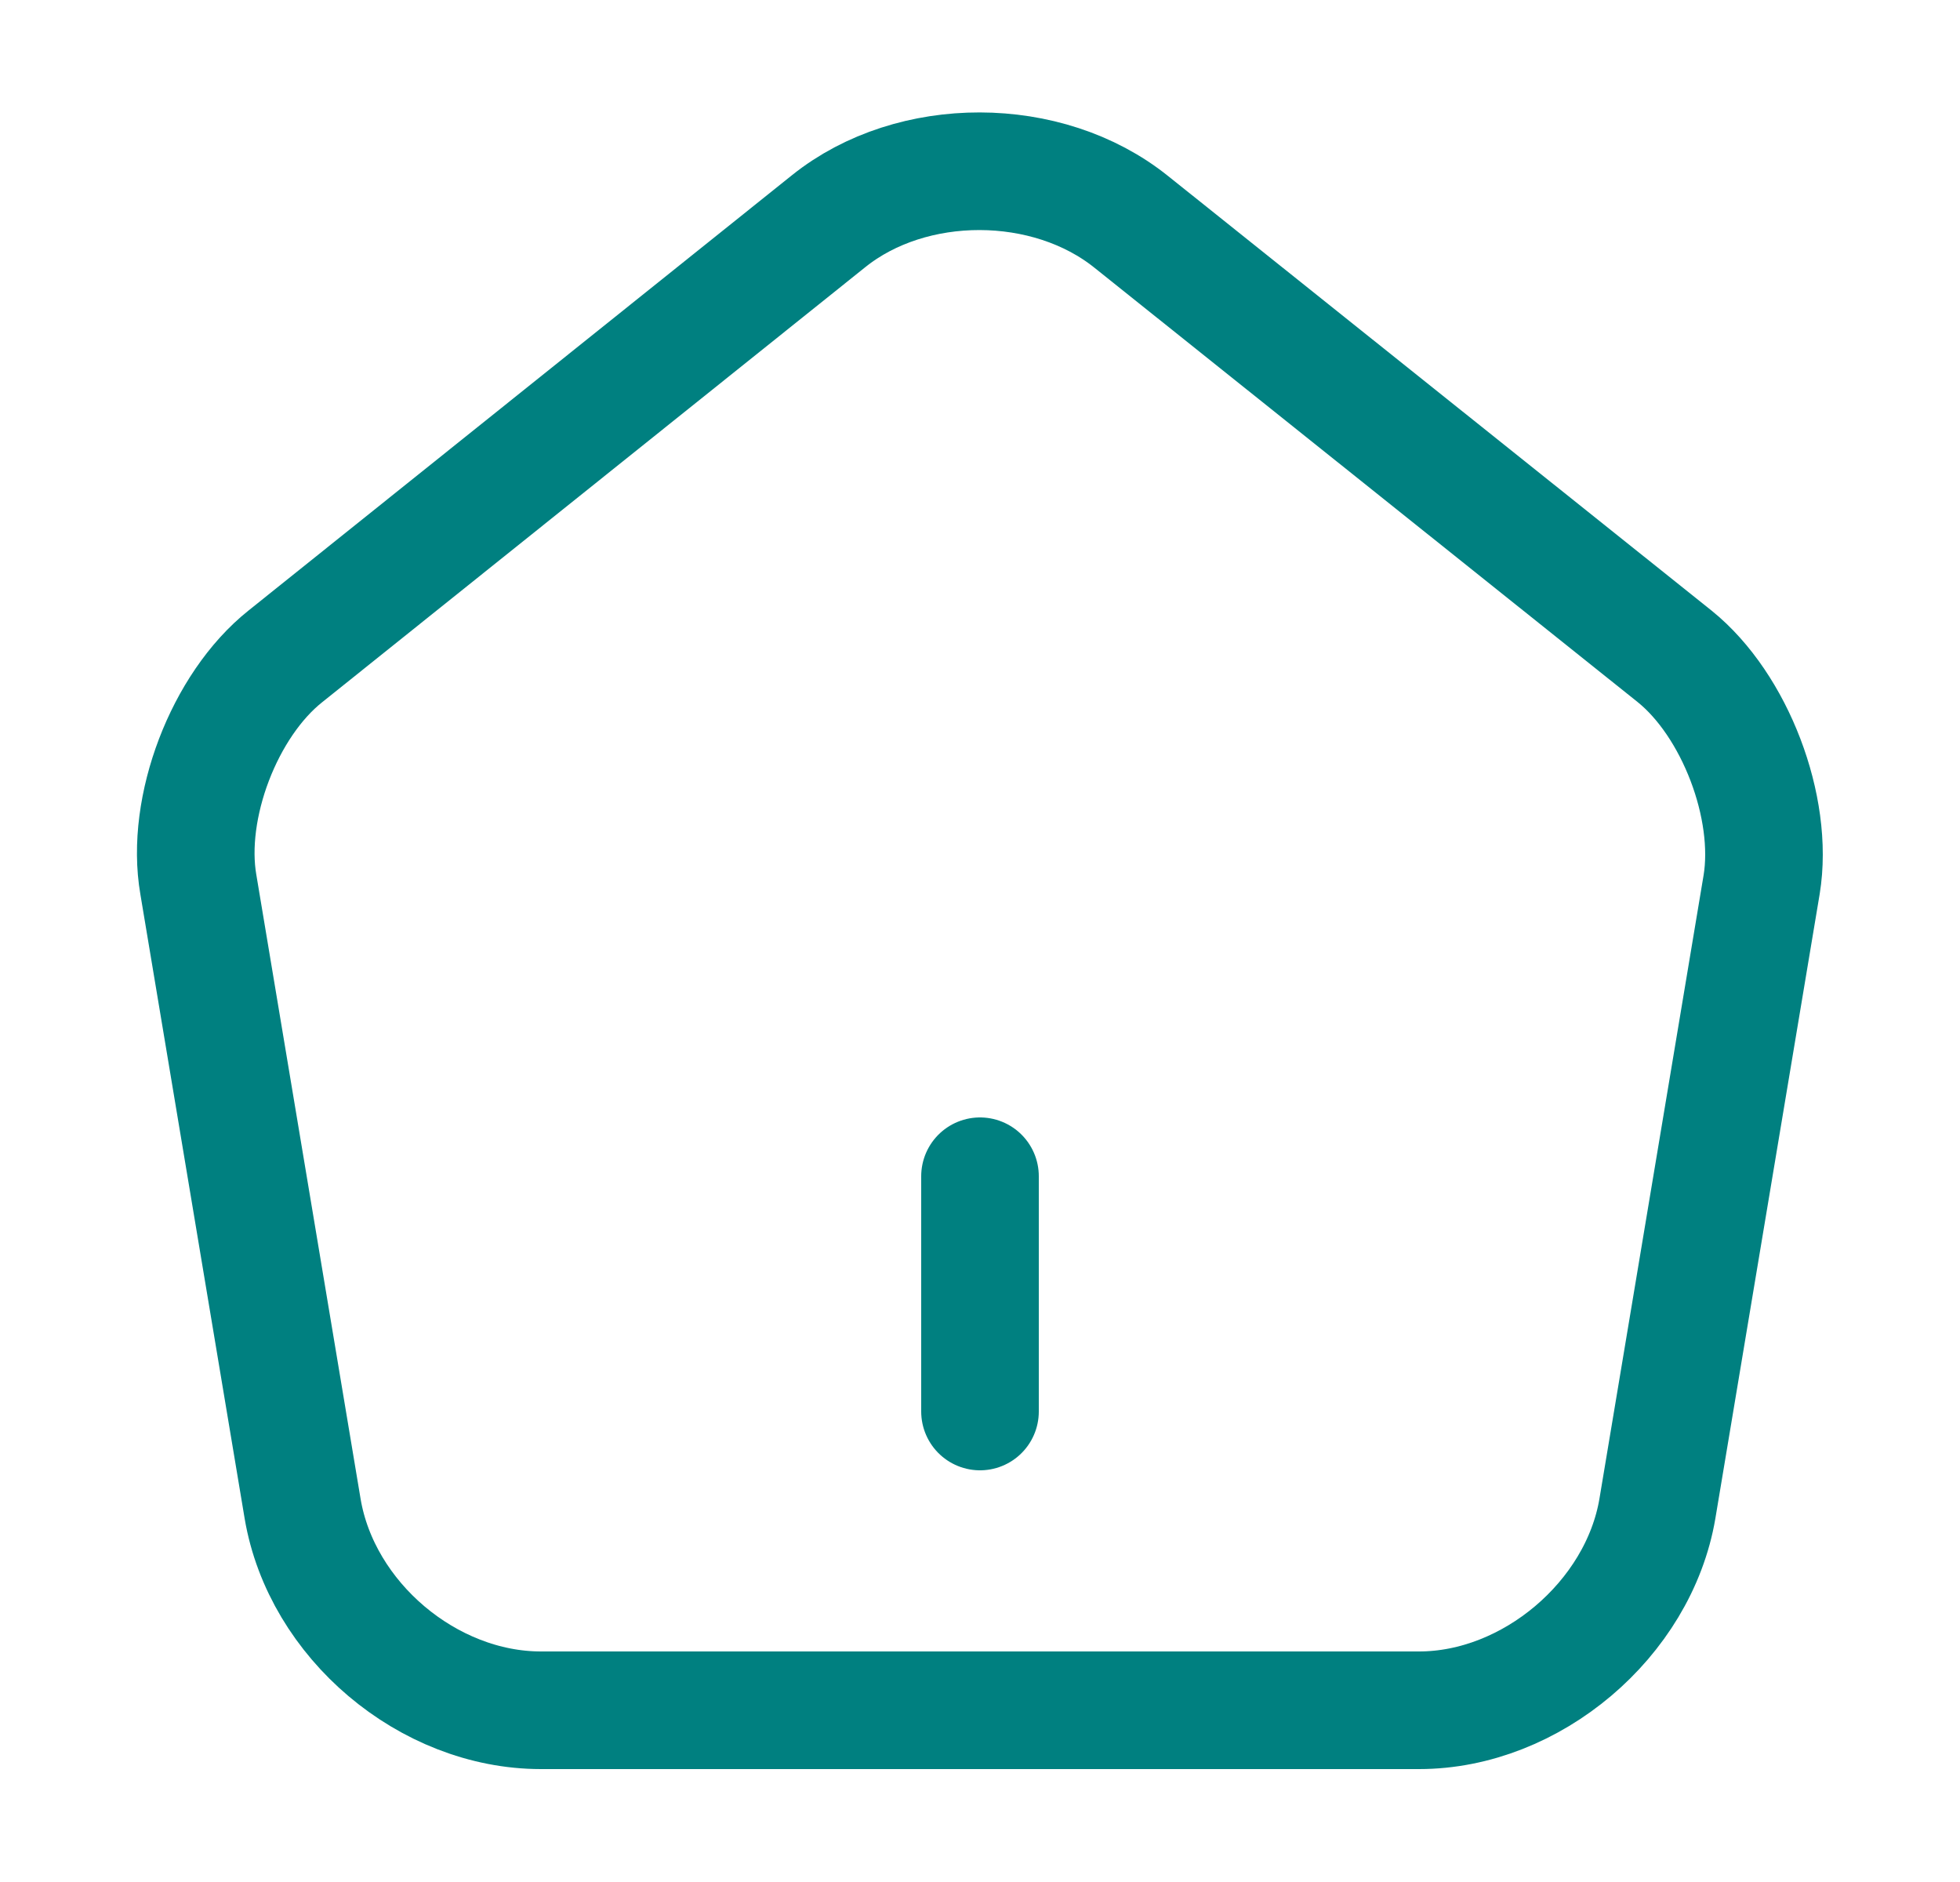
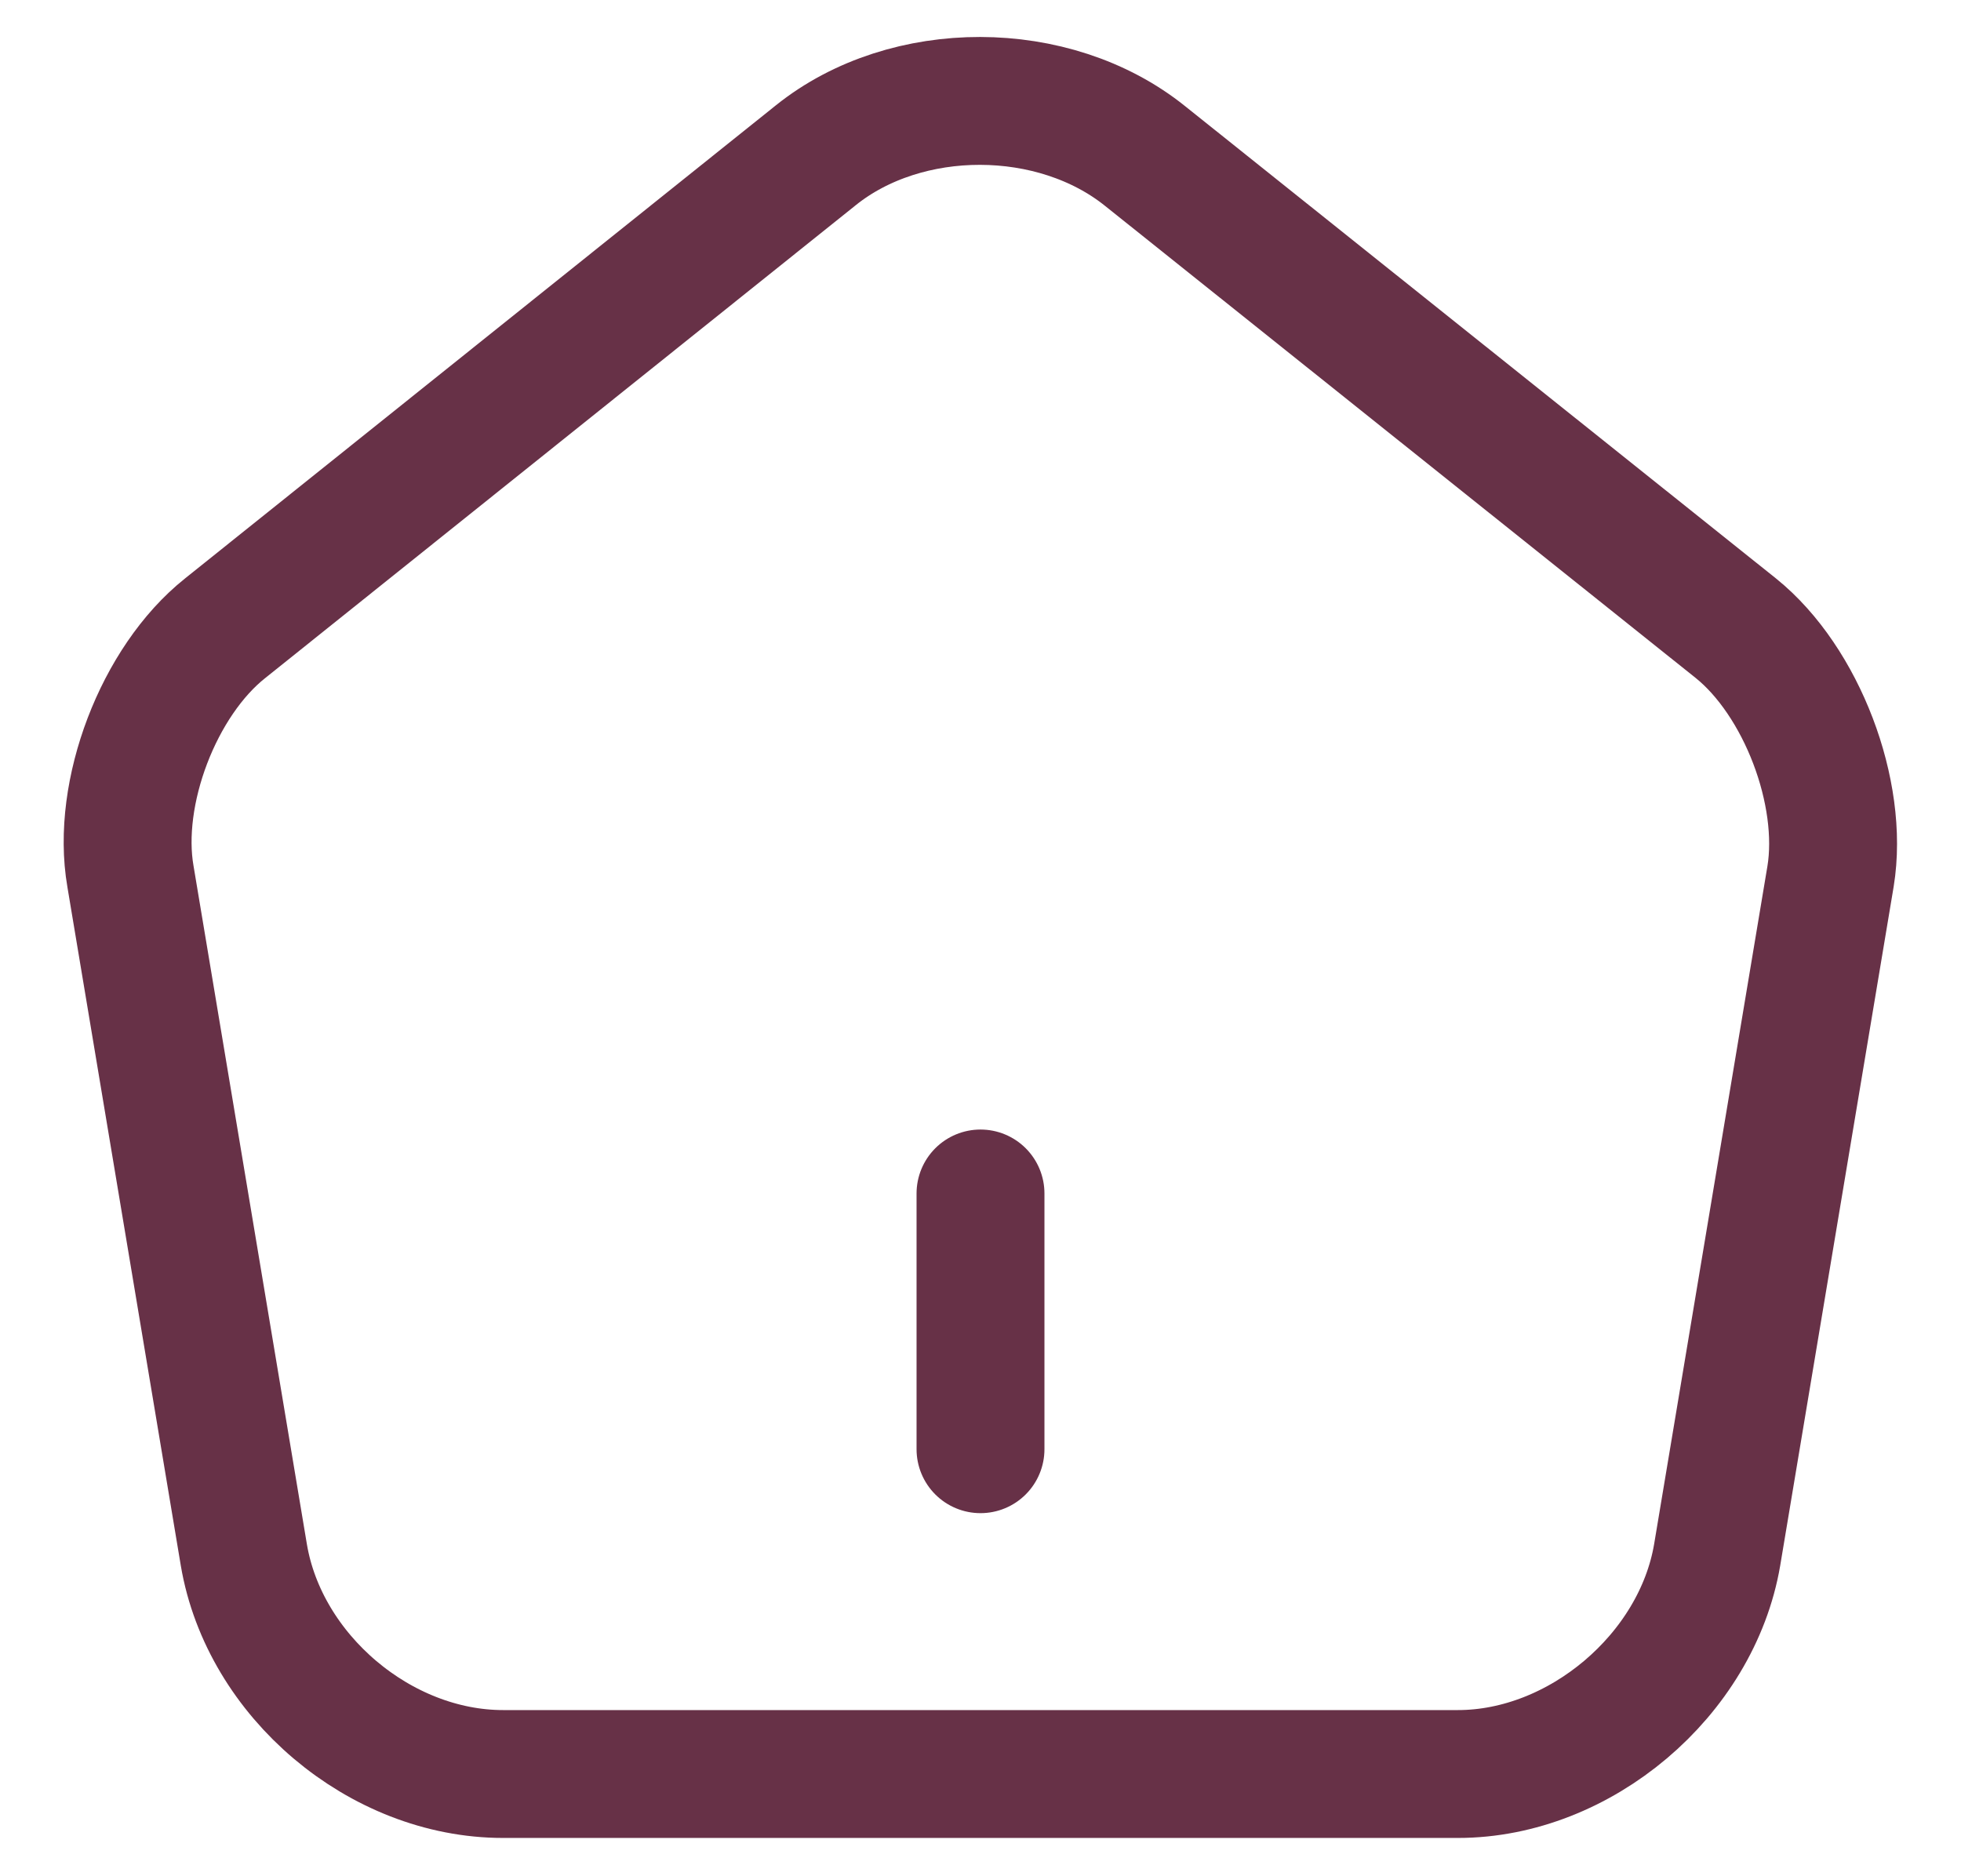
- <svg xmlns="http://www.w3.org/2000/svg" width="25" height="24" viewBox="0 0 25 24" fill="none">
-   <path d="M12.5 18V15M10.57 2.82L3.64 8.37C2.86 8.99 2.36 10.3 2.53 11.28L3.86 19.24C4.1 20.66 5.46 21.81 6.9 21.81H18.1C19.53 21.81 20.9 20.65 21.14 19.24L22.47 11.28C22.63 10.3 22.13 8.99 21.36 8.37L14.43 2.83C13.36 1.97 11.63 1.97 10.57 2.82Z" stroke="#008080" stroke-width="1.5" stroke-linecap="round" stroke-linejoin="round" />
+ <svg xmlns="http://www.w3.org/2000/svg" width="23" height="22" viewBox="0 0 23 22" fill="none">
+   <path d="M11.5 17V14M9.57 1.82L2.64 7.37C1.86 7.99 1.36 9.3 1.53 10.28L2.86 18.24C3.1 19.66 4.46 20.81 5.9 20.81H17.1C18.53 20.81 19.9 19.65 20.14 18.24L21.47 10.28C21.63 9.3 21.13 7.99 20.36 7.37L13.43 1.83C12.36 0.97 10.63 0.97 9.57 1.82Z" stroke="#673147" stroke-width="1.5" stroke-linecap="round" stroke-linejoin="round" />
</svg>
